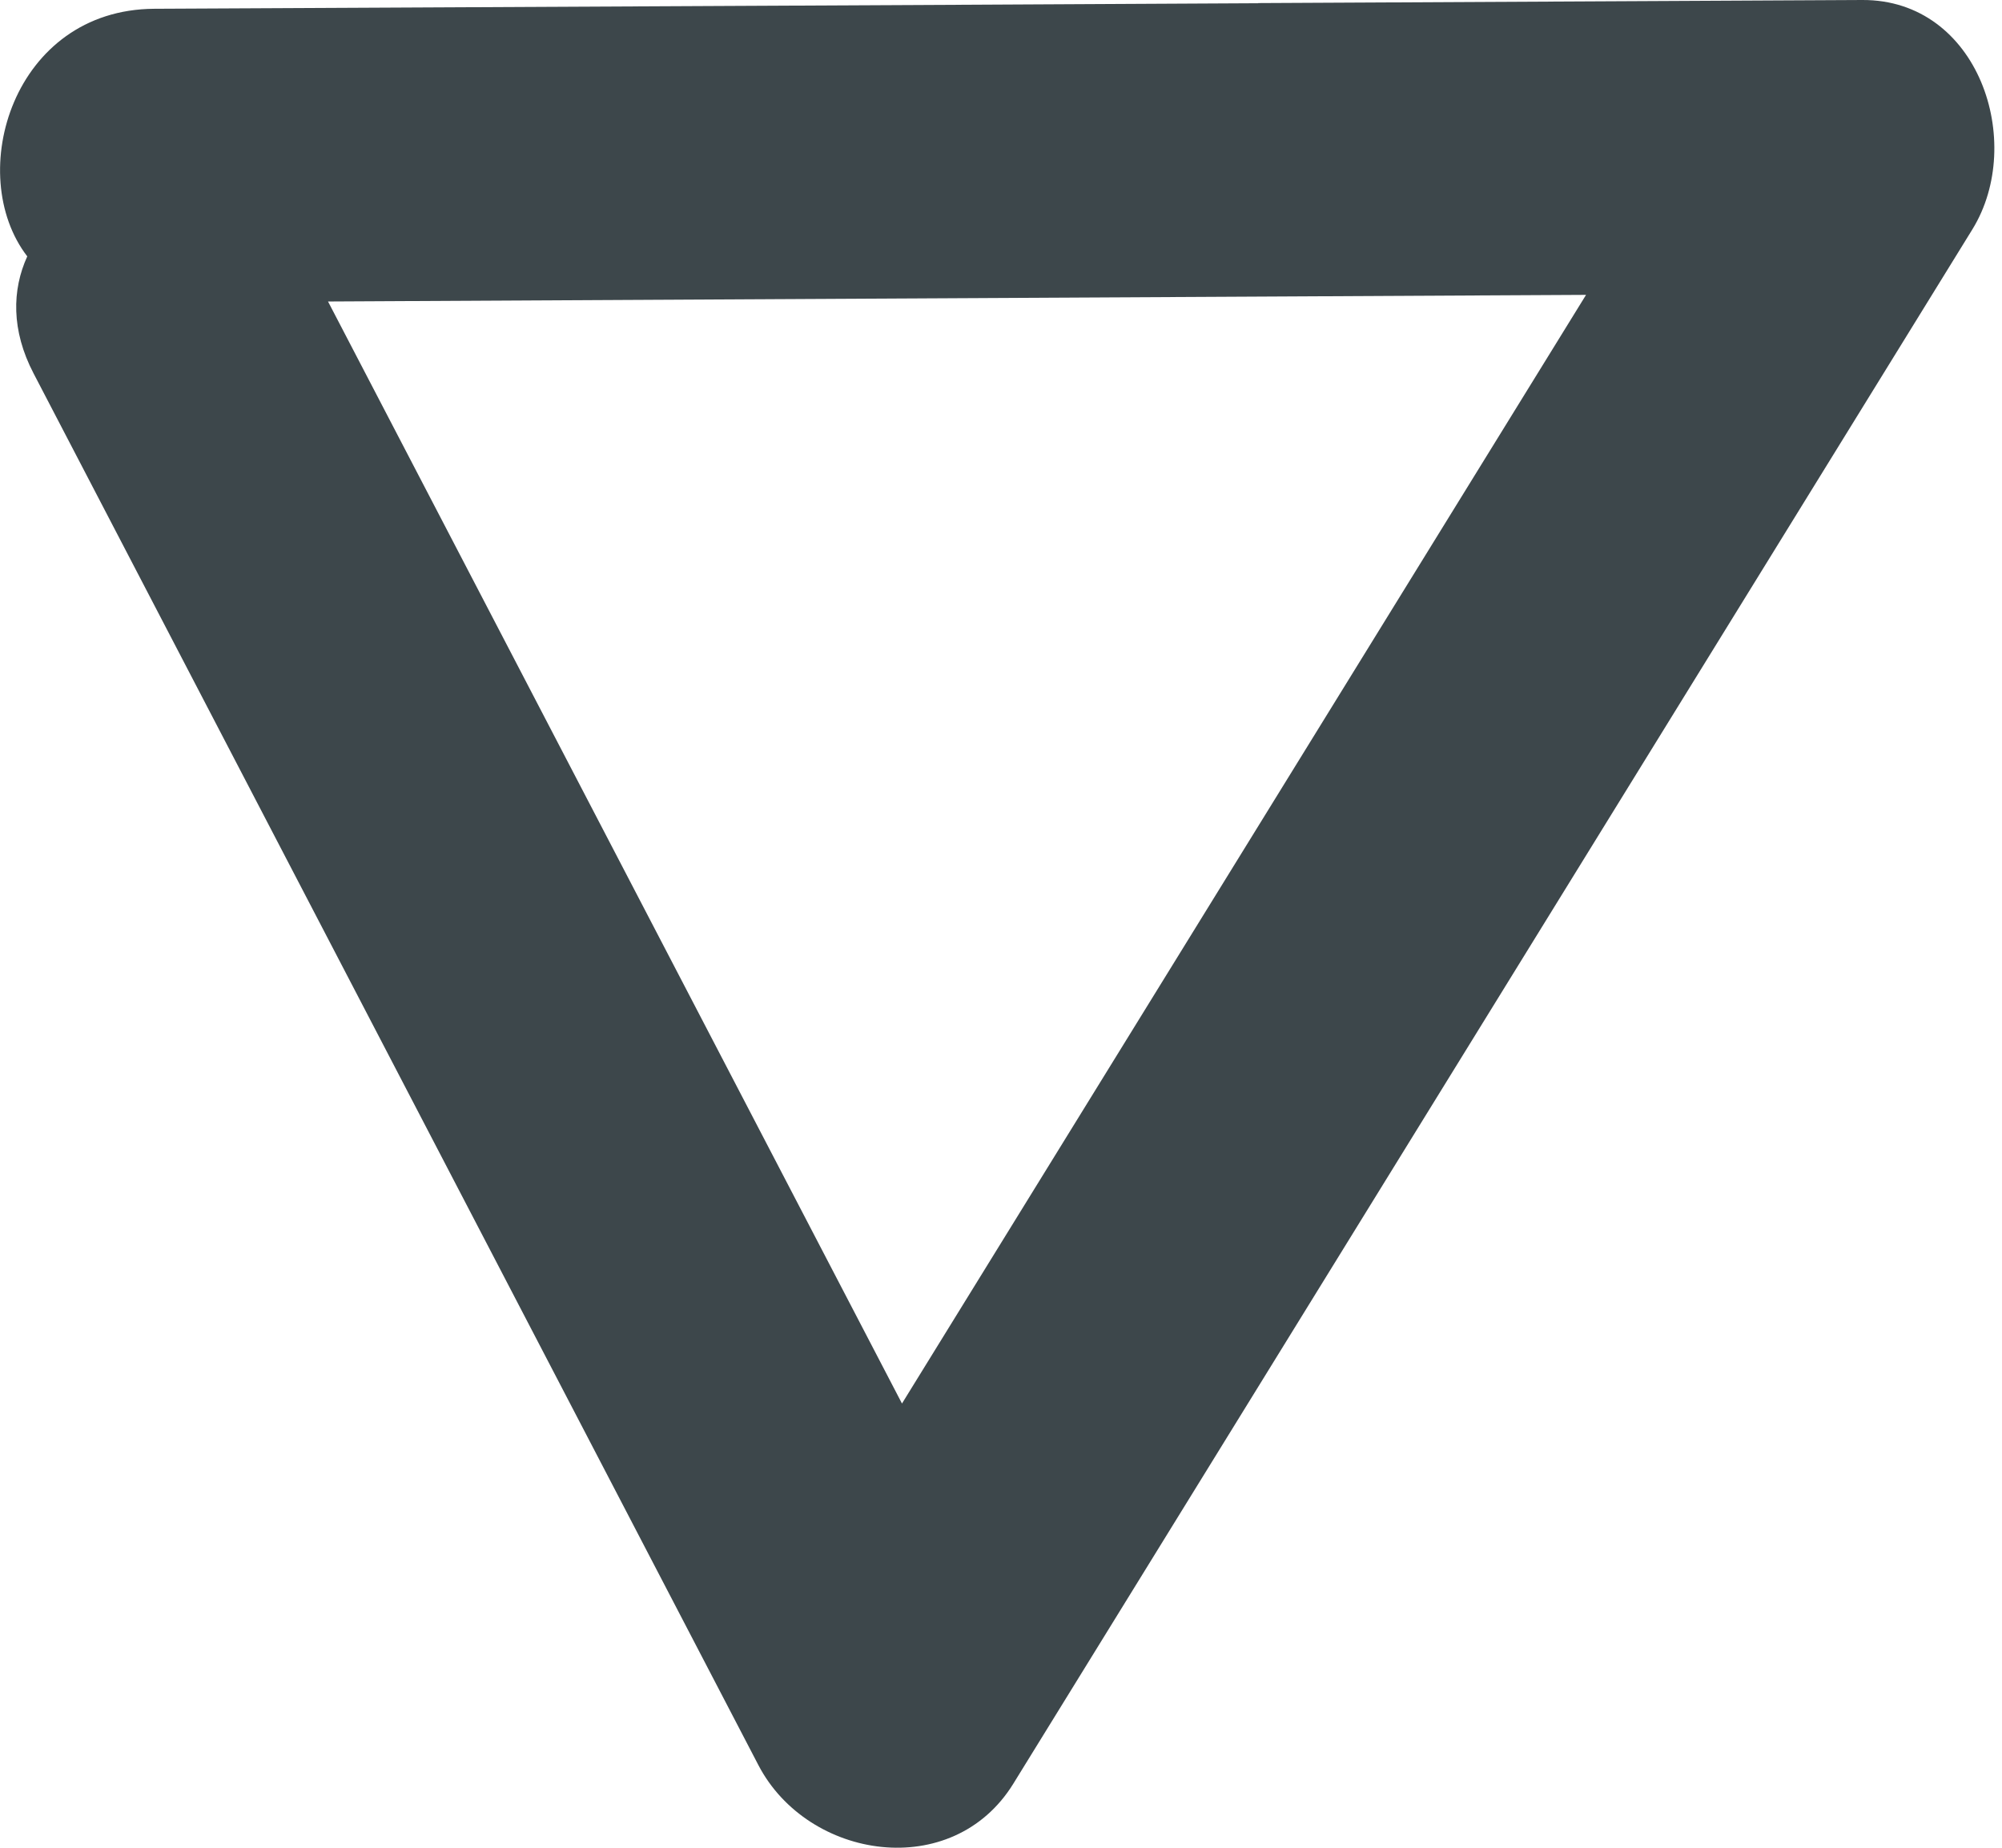
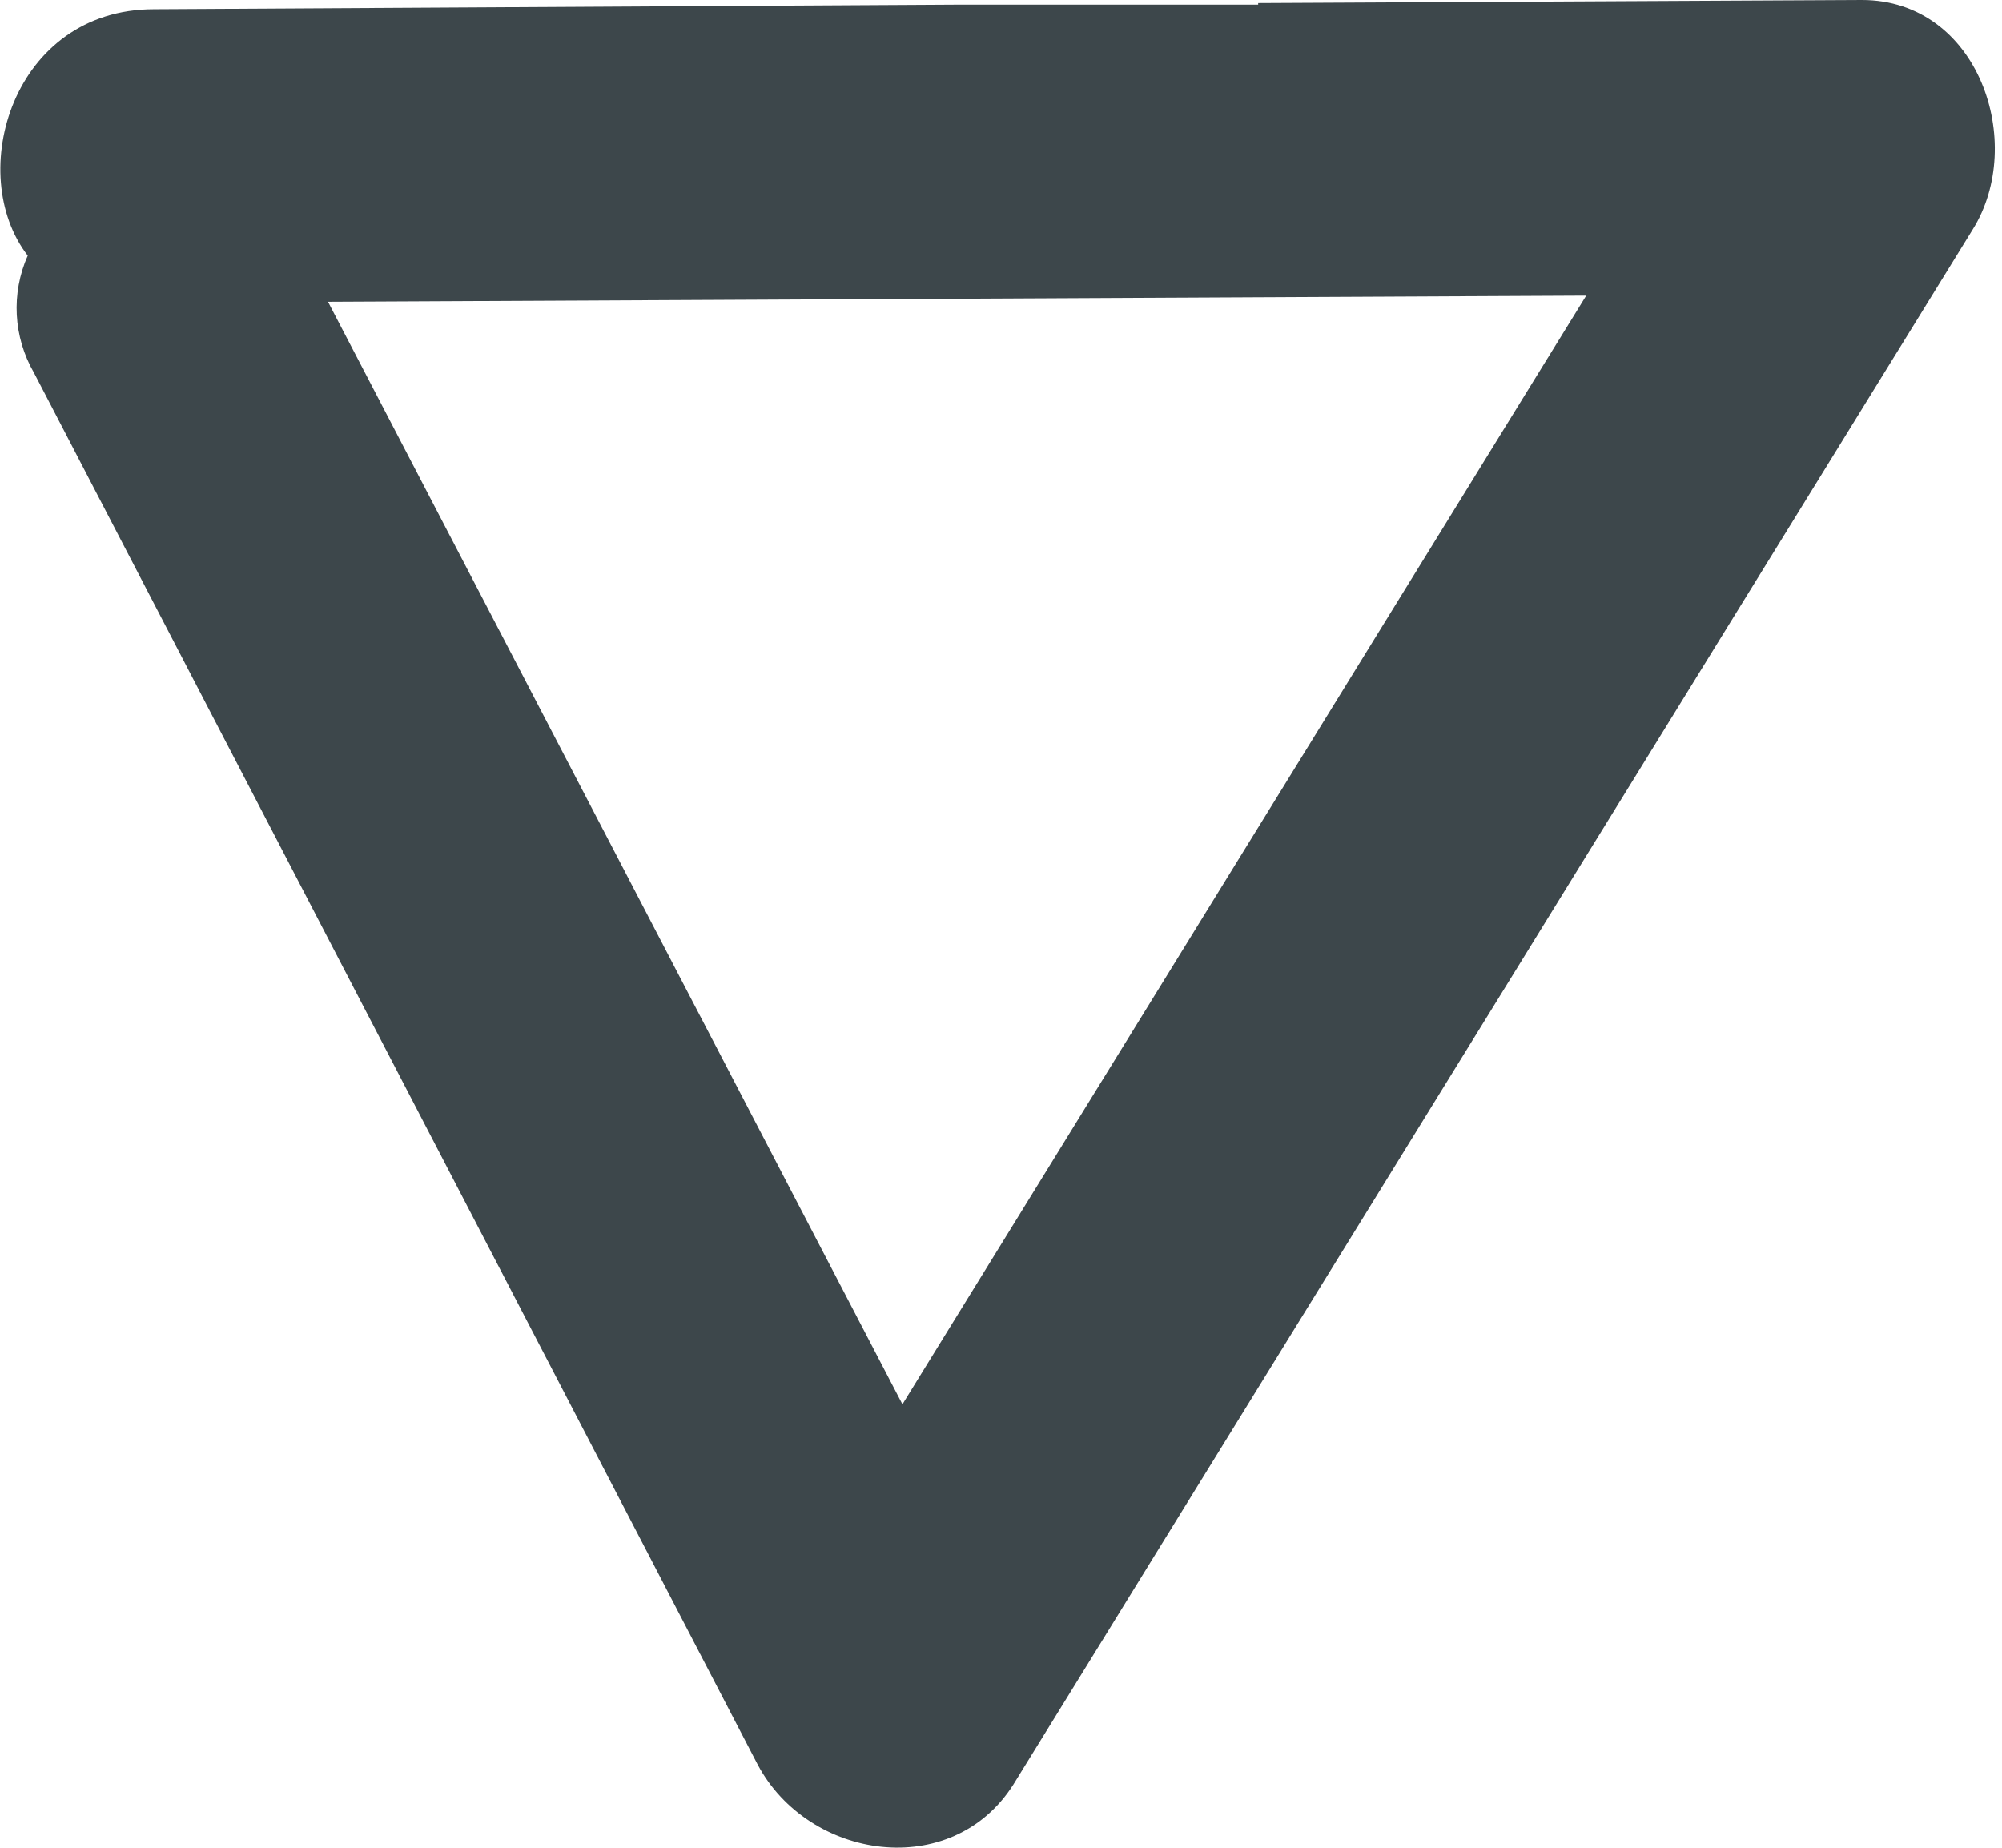
- <svg xmlns="http://www.w3.org/2000/svg" width="13" height="12" viewBox="0 0 13 12">
-   <path fill="#3D474B" fill-rule="evenodd" d="M2.13 1.958l3.727 7.157 4.442-7.2-8.169.043zM8.17.02L12.092 0c.757-.004 1.063.925.716 1.489L6.58 11.584c-.395.64-1.334.495-1.655-.12L.218 2.425c-.146-.28-.14-.543-.041-.76C-.234 1.13.085.062 1.002.057L6.249.031 8.17.021z" />
+ <svg xmlns="http://www.w3.org/2000/svg" width="13" height="12">
+   <path fill="#3D474B" fill-rule="evenodd" d="m2.13 1.96 3.73 7.16 4.44-7.2-8.17.04zM8.17.02 12.09 0c.76 0 1.07.93.72 1.49l-6.23 10.1c-.4.63-1.33.49-1.66-.13L.22 2.42a.84.84 0 0 1-.04-.76C-.23 1.13.08.06 1 .06L6.25.03h1.92z" />
</svg>
